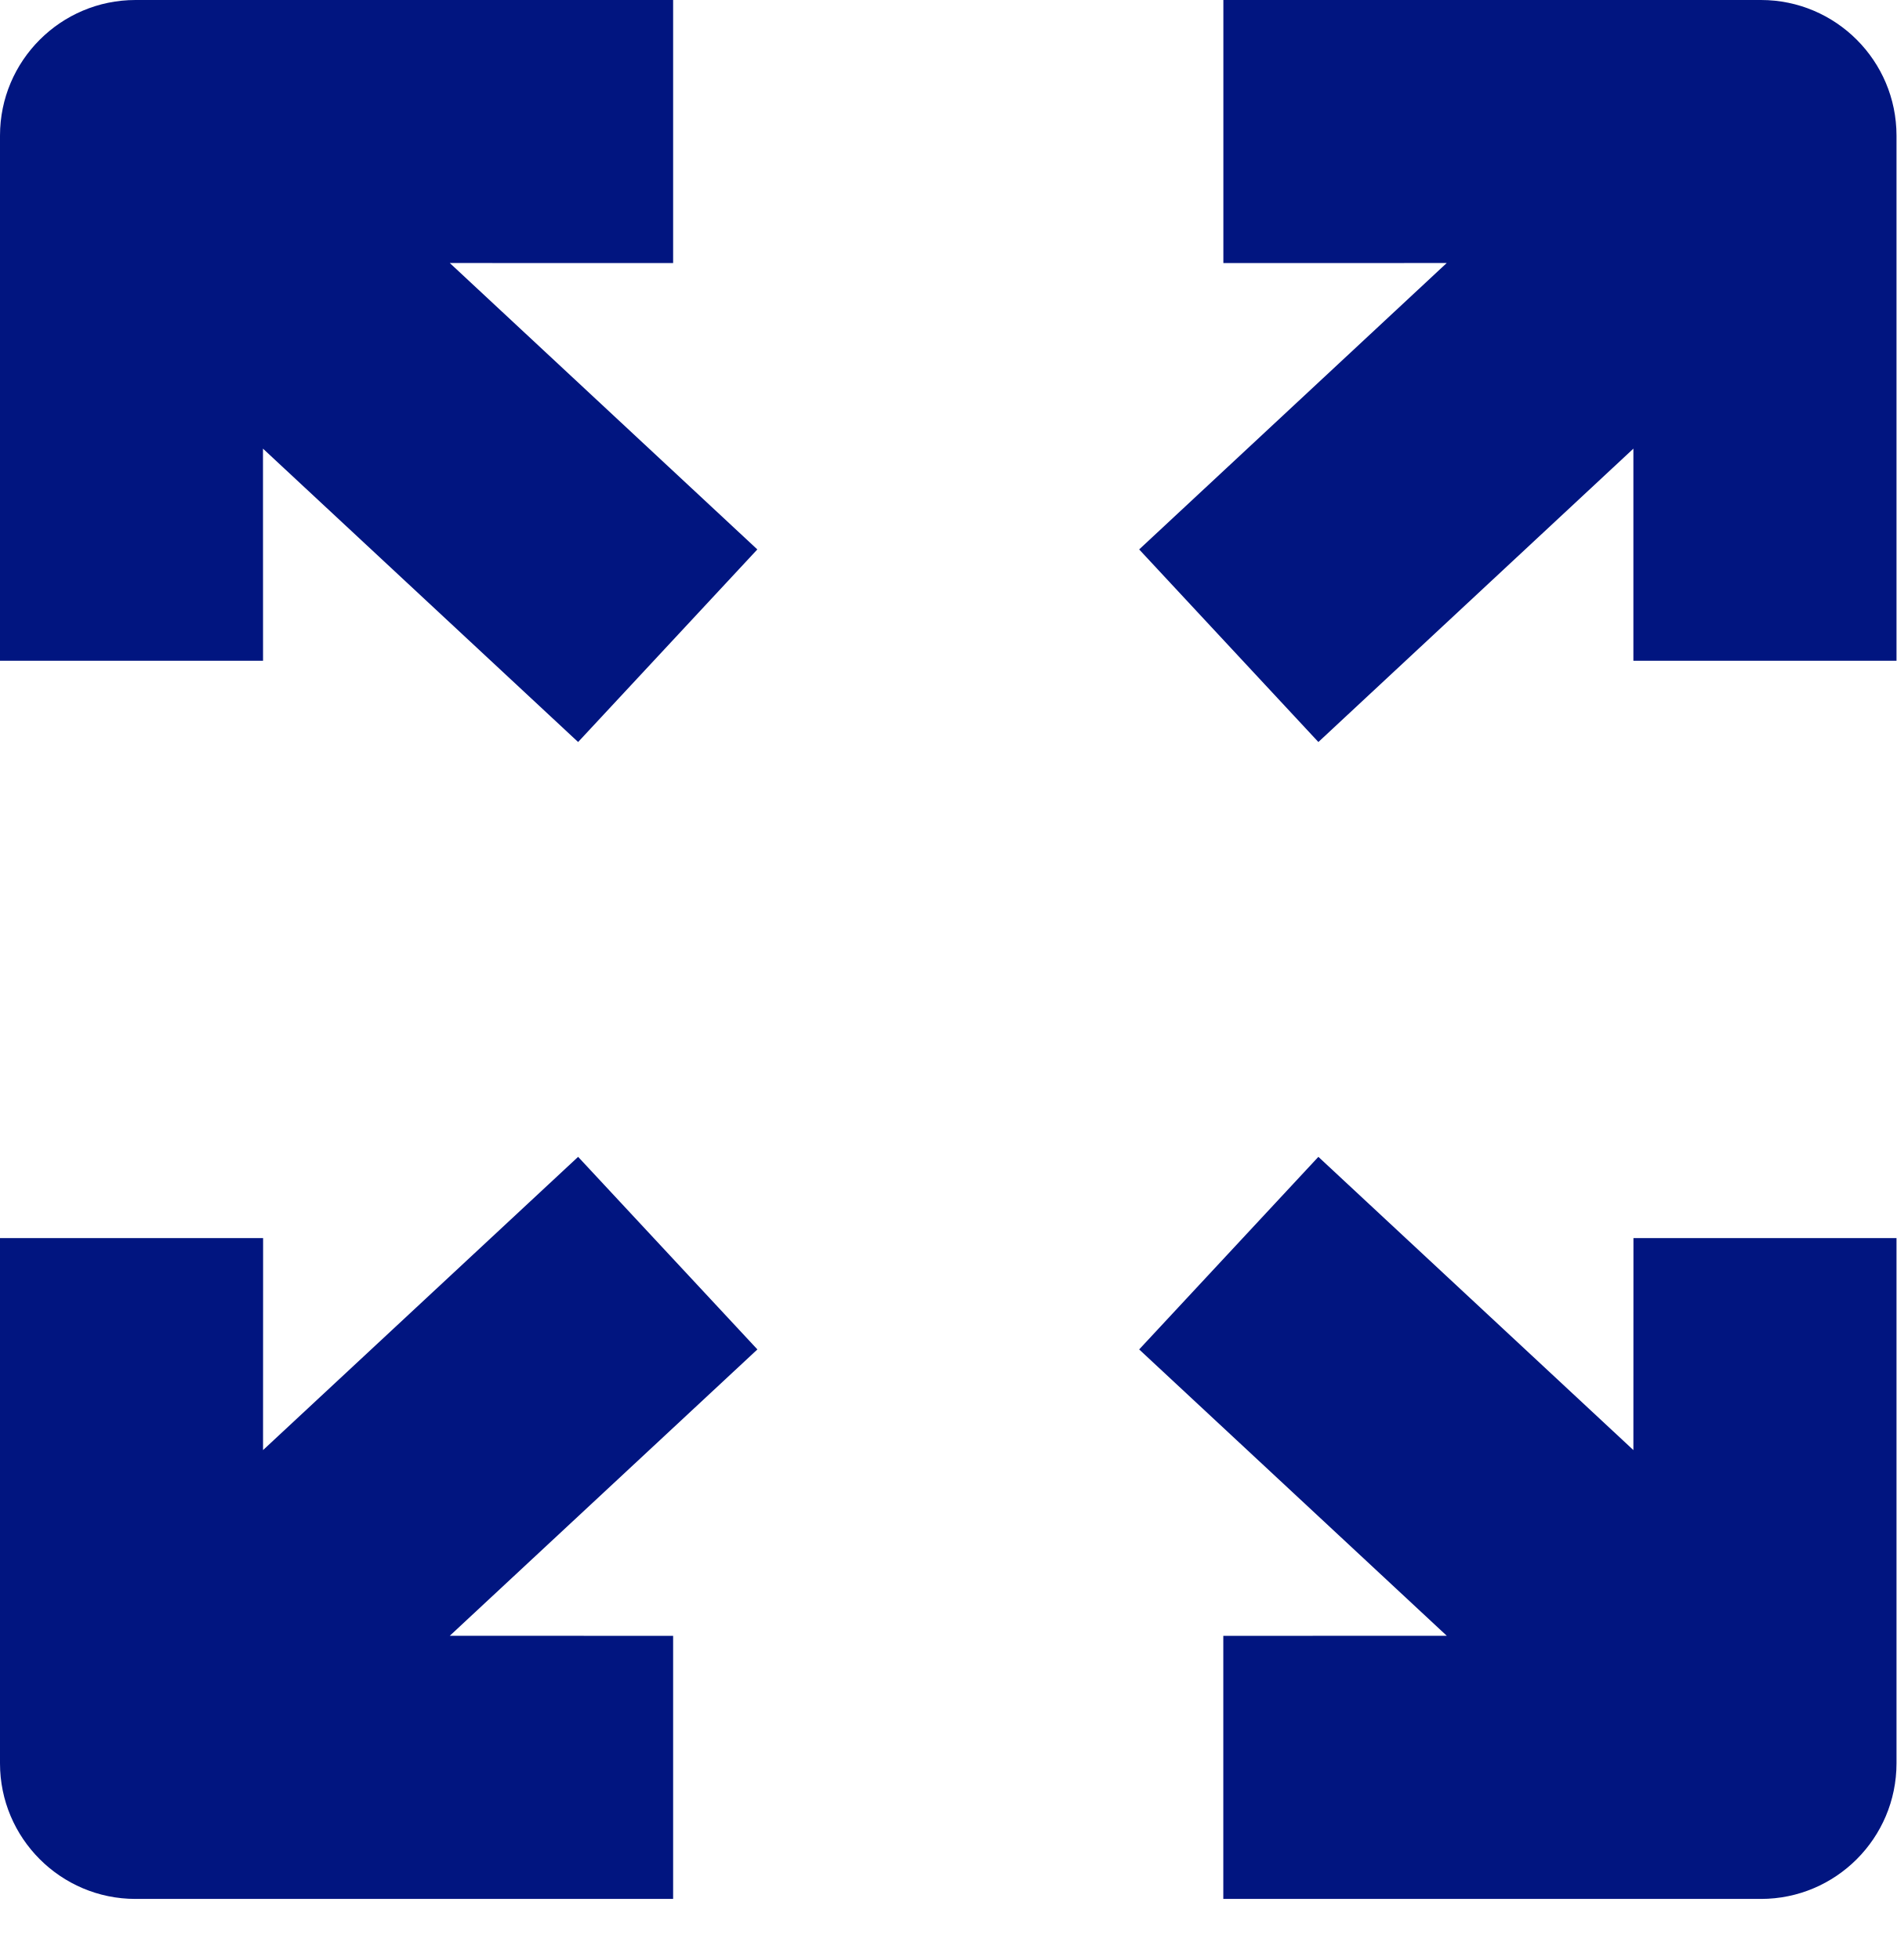
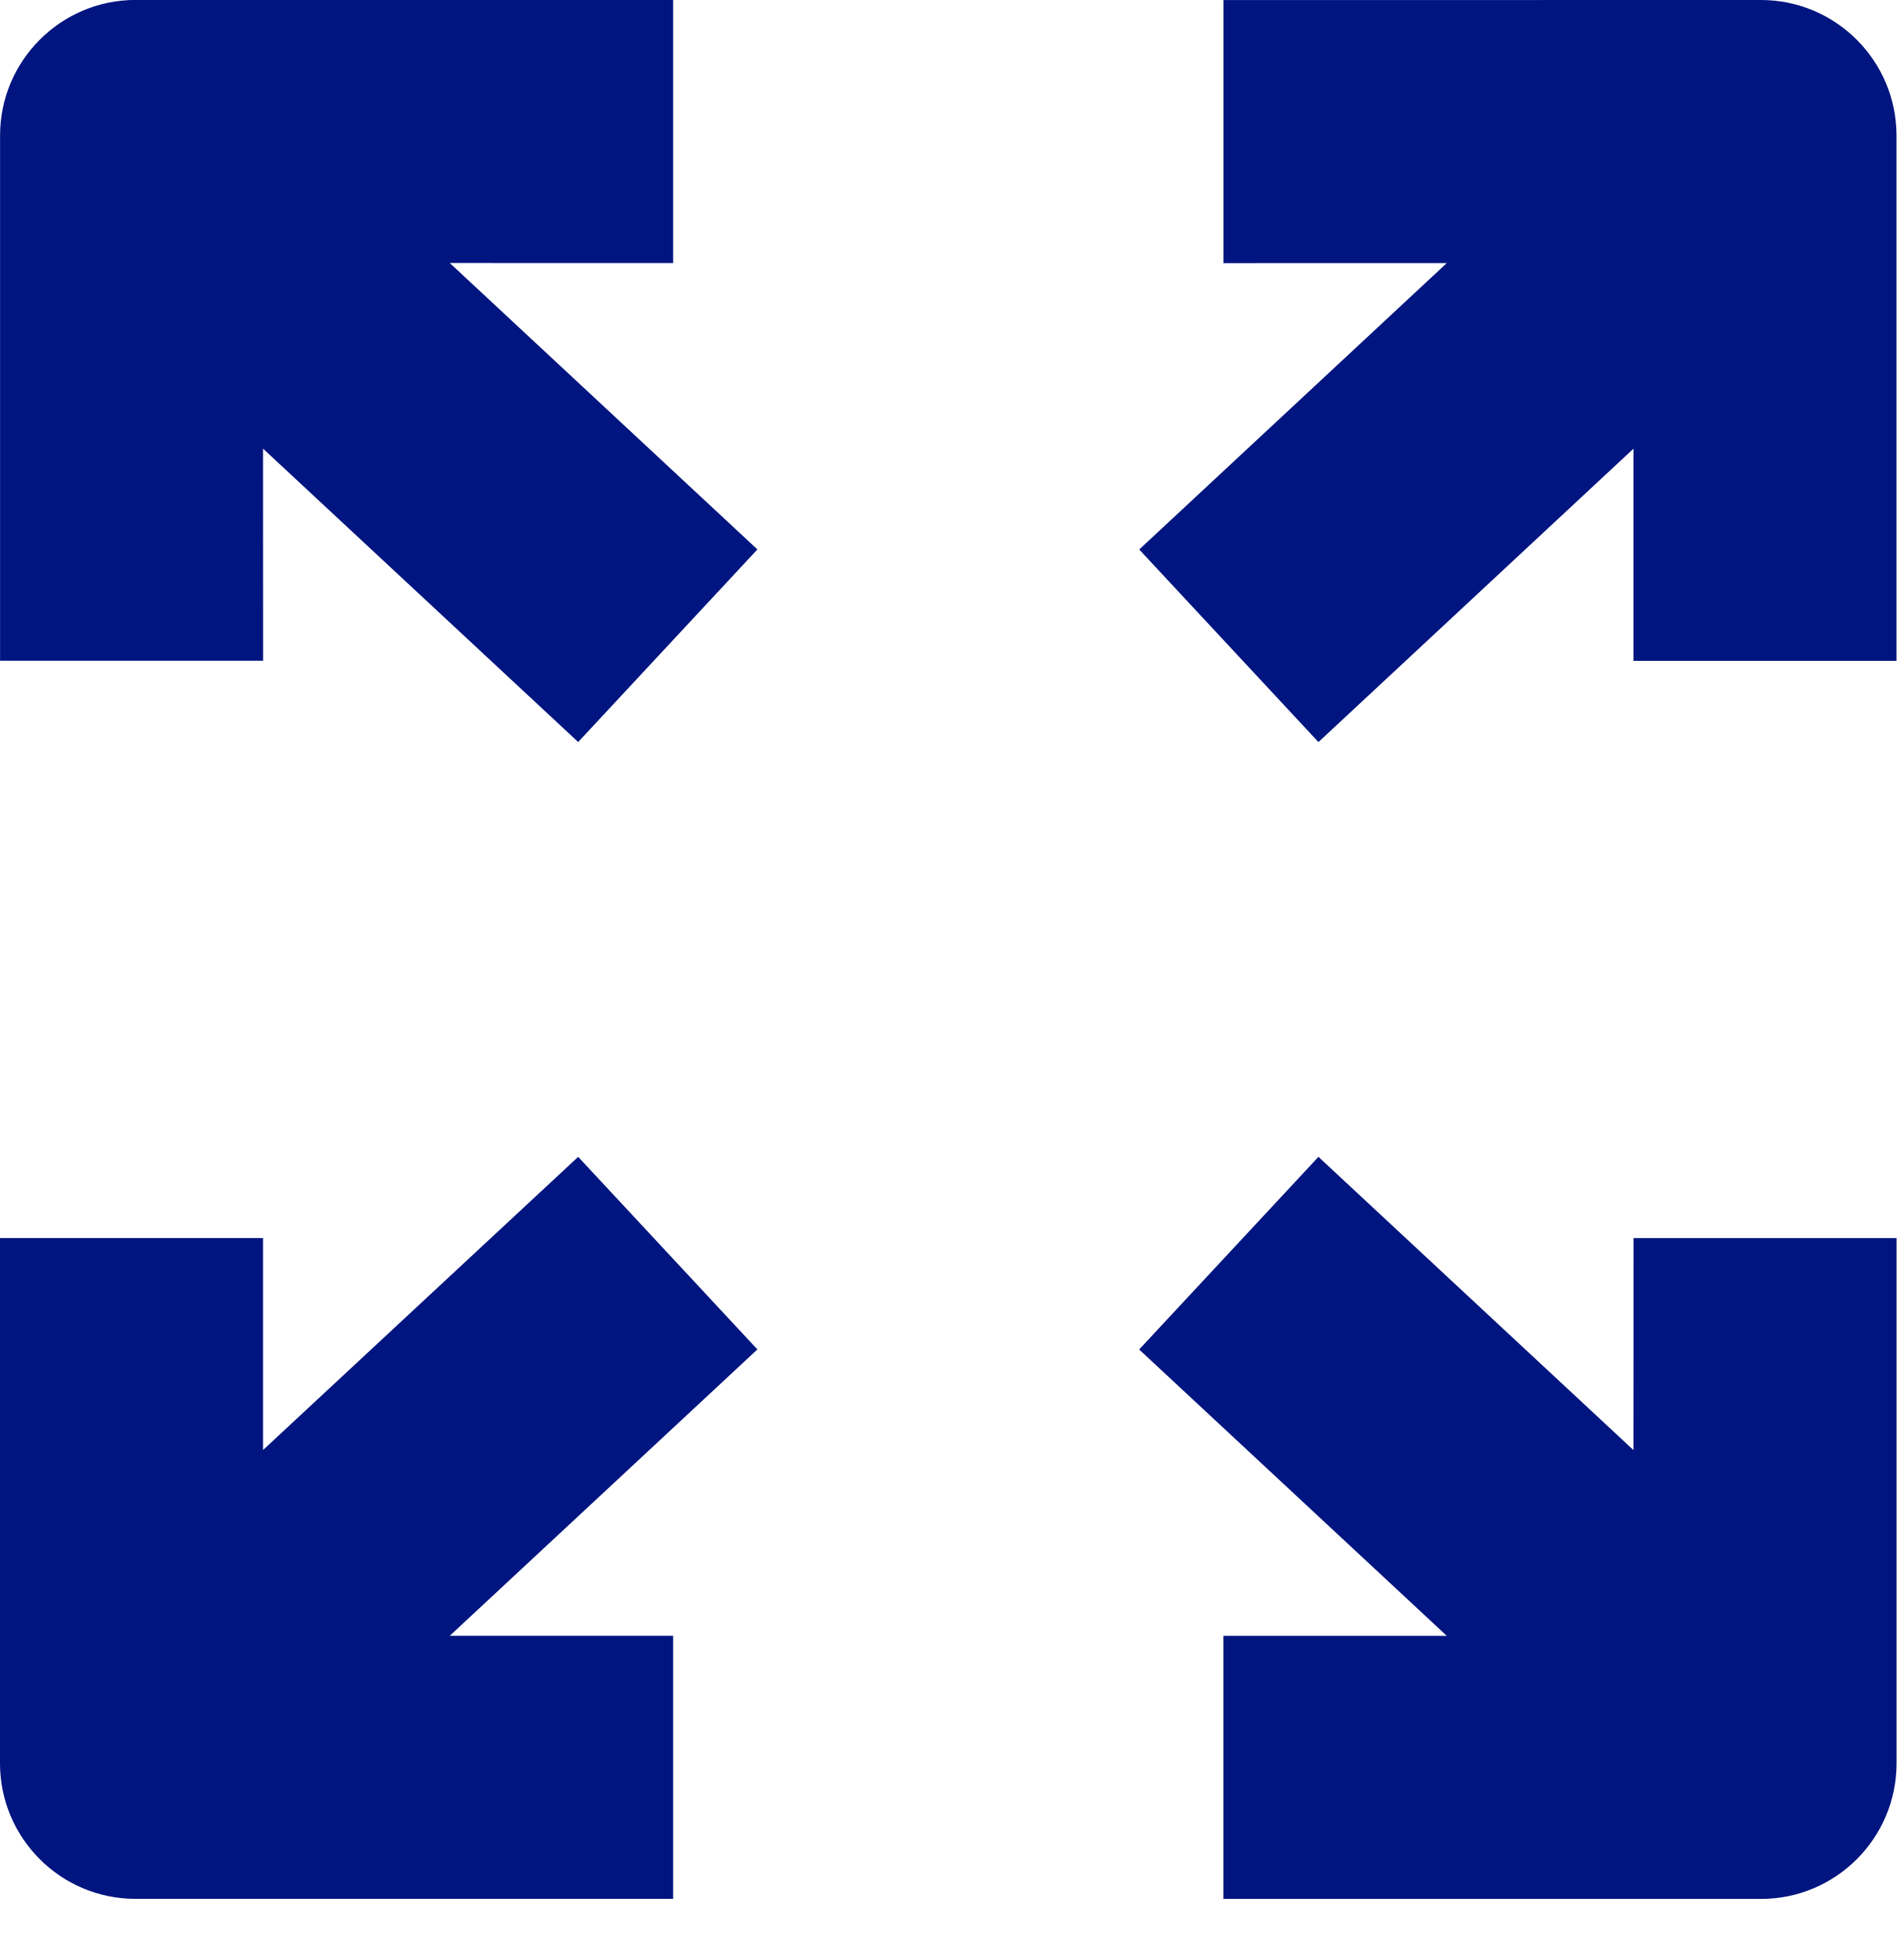
- <svg xmlns="http://www.w3.org/2000/svg" width="30" height="31" viewBox="0 0 30 31" fill="none">
-   <path fill-rule="evenodd" clip-rule="evenodd" d="M27.856 0C29.039 0 30 0.962 30 2.144V10.451H25.838L25.838 7.096L20.855 11.736L18.02 8.69L22.885 4.16L19.352 4.161V0H27.856ZM10.648 0V4.161L7.115 4.16L11.98 8.69L9.145 11.736L4.16 7.096L4.161 10.451H0V2.144C0 0.962 0.961 0 2.144 0H10.648ZM20.855 18.297L25.838 22.935L25.839 19.582H30V27.89C30 29.073 29.038 30.034 27.856 30.034H19.351V25.873L22.886 25.872L18.02 21.343L20.855 18.297ZM9.145 18.297L11.981 21.343L7.115 25.872L10.648 25.873V30.034H2.143C0.962 30.034 0 29.073 0 27.89V19.582H4.162L4.161 22.935L9.145 18.297Z" fill="#011580" />
+ <svg xmlns="http://www.w3.org/2000/svg" fill="none" height="31" viewBox="0 0 30 31" width="30">
+   <path clip-rule="evenodd" d="m27.856 0c1.183 0 2.144.962 2.144 2.144v8.308h-4.161l-0-3.355-4.983 4.64-2.835-3.046 4.865-4.53-3.533.001v-4.161zm-17.208 0v4.161l-3.533-.001 4.866 4.53-2.835 3.046-4.985-4.64.001 3.355h-4.161v-8.308c0-1.182.961-2.144 2.144-2.144zm10.208 18.297 4.983 4.638.001-3.353h4.161v8.308c0 1.183-.962 2.144-2.144 2.144h-8.505v-4.161l3.534-0-4.866-4.529zm-11.71 0 2.835 3.046-4.866 4.529 3.533 0v4.161h-8.505c-1.182 0-2.143-.961-2.143-2.144v-8.308h4.161l-0 3.353z" fill="#011580" fill-rule="evenodd" />
</svg>
